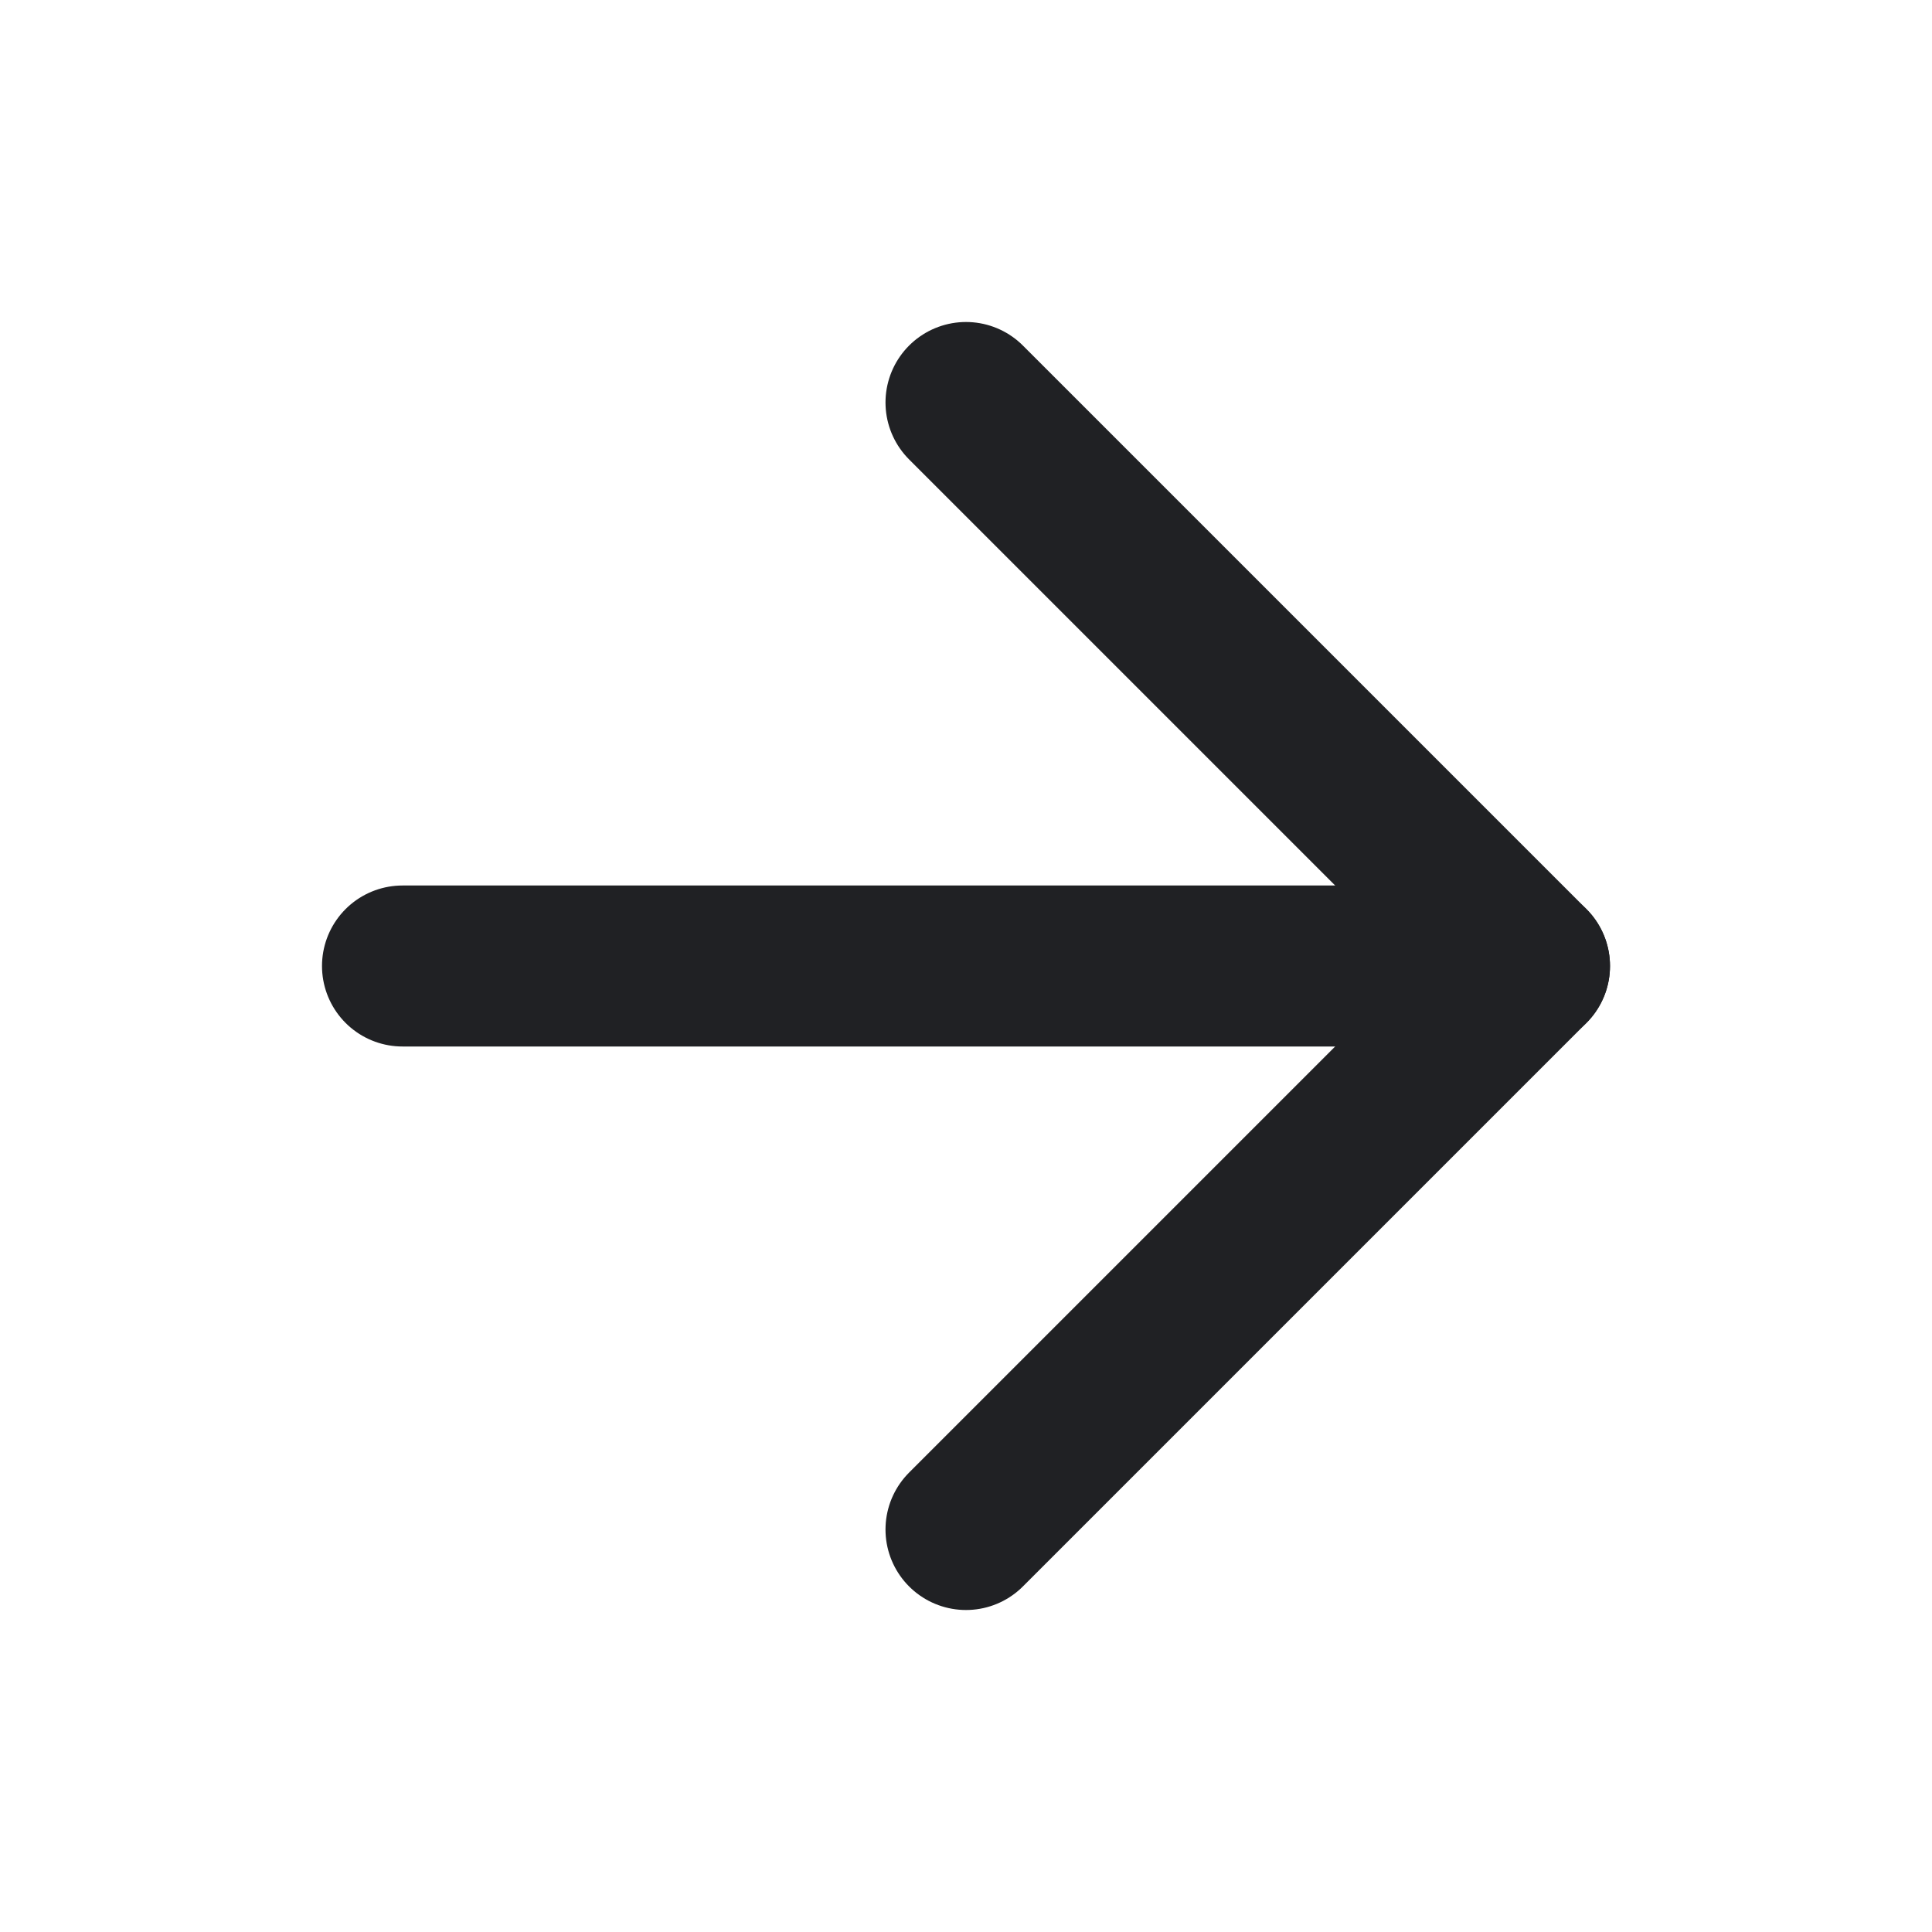
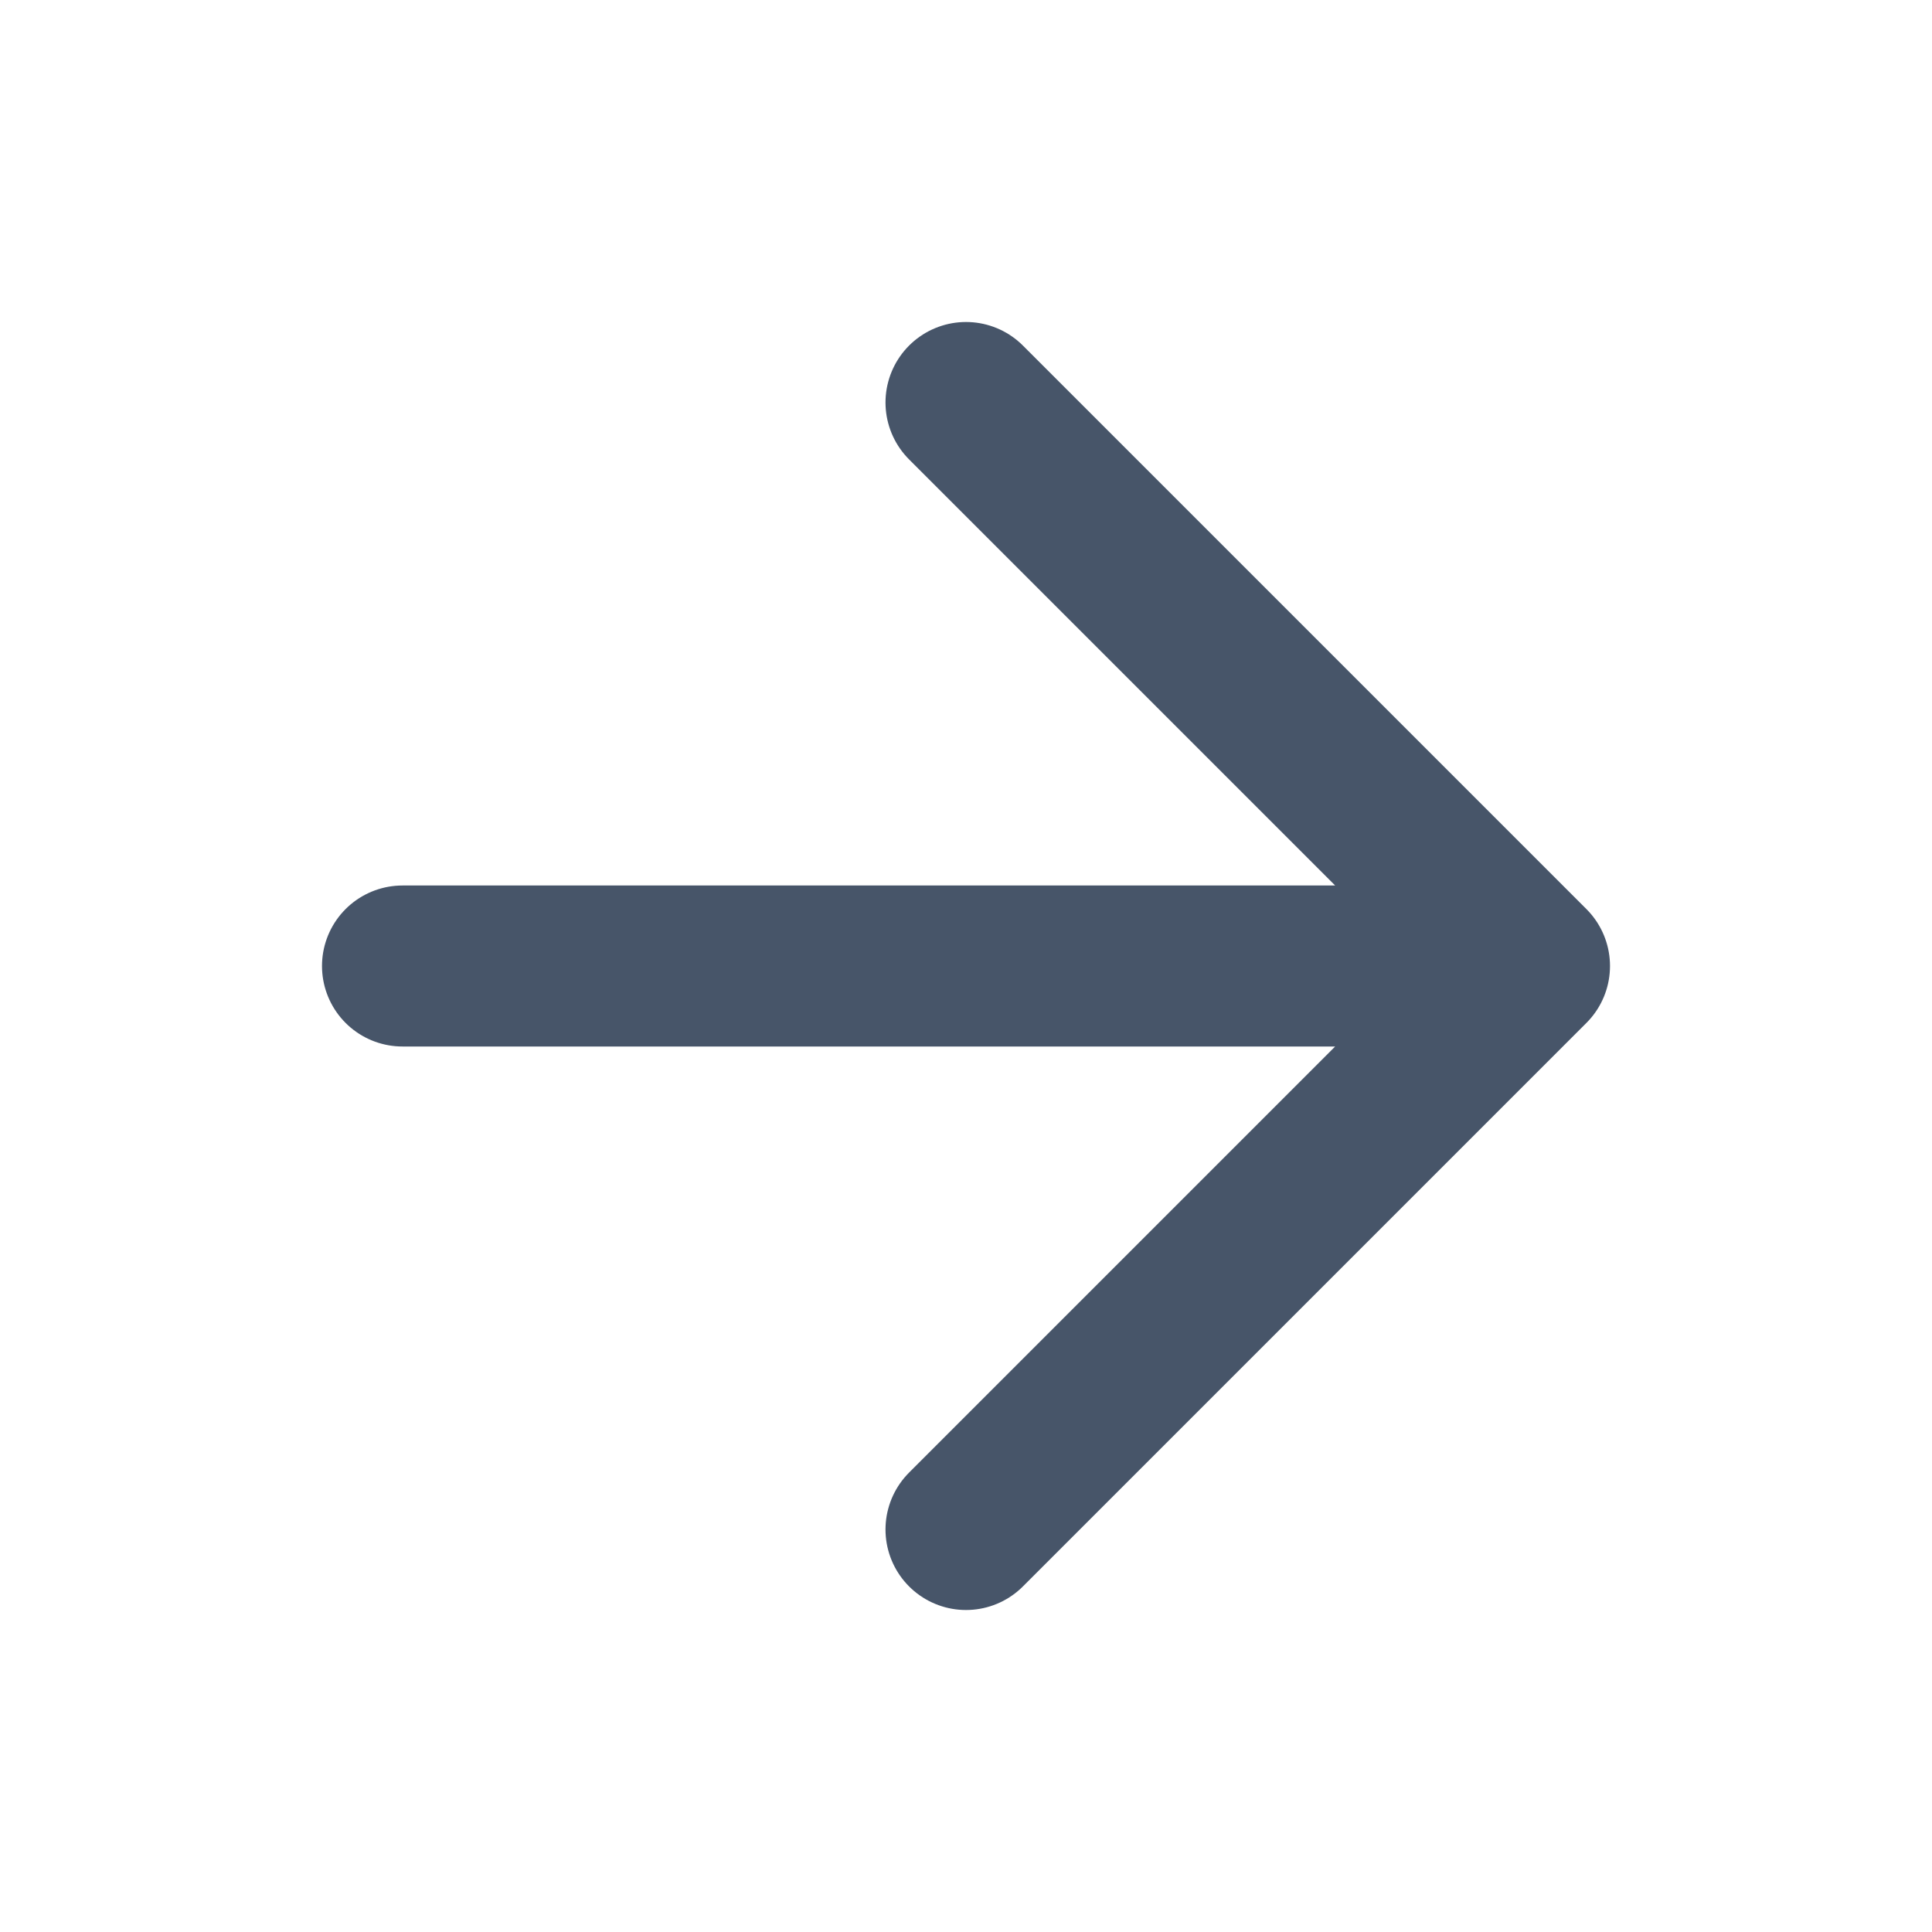
- <svg xmlns="http://www.w3.org/2000/svg" width="20" height="20" viewBox="0 0 24 24" fill="none" stroke="#202124" stroke-width="2" stroke-linecap="round" stroke-linejoin="round">
-   <line x1="5" y1="12" x2="19" y2="12" />
-   <polyline points="12 5 19 12 12 19" />
+ <svg xmlns="http://www.w3.org/2000/svg" width="20" height="20" viewBox="0 0 24 24" fill="none" stroke="#475569" stroke-width="2" stroke-linecap="round" stroke-linejoin="round">
+   <path d="M5 12h14M12 5l7 7-7 7" />
</svg>
